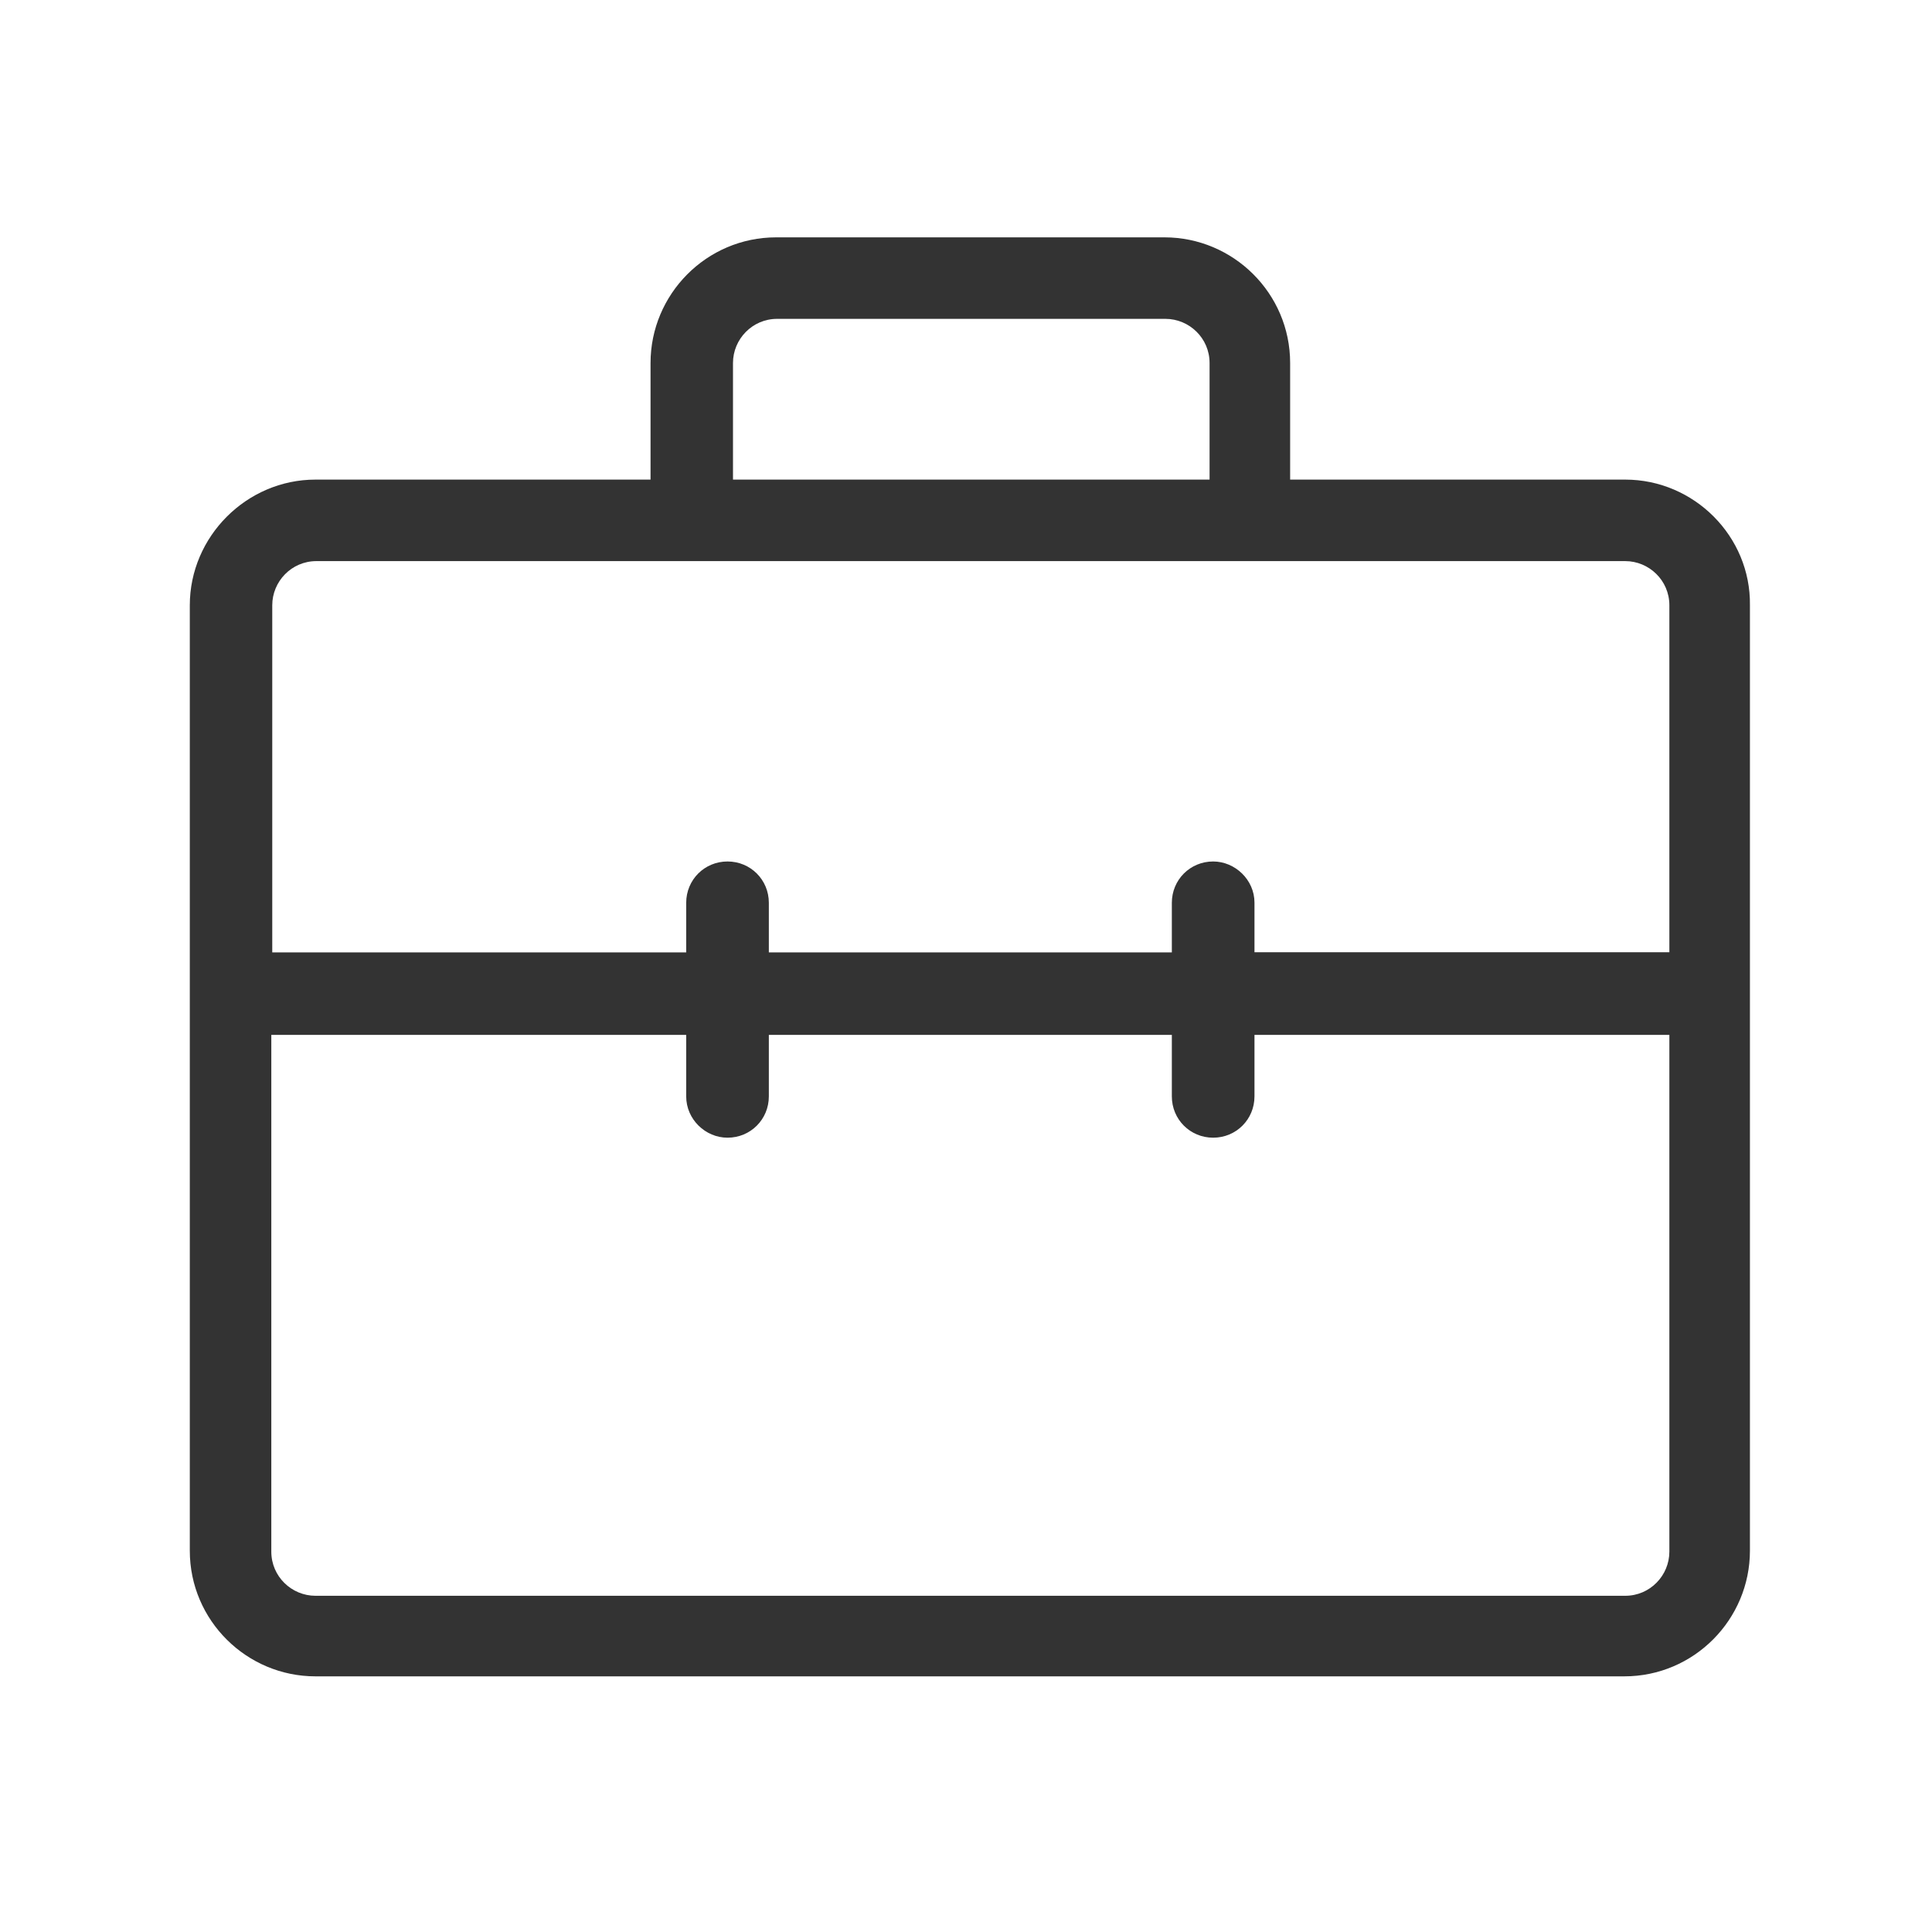
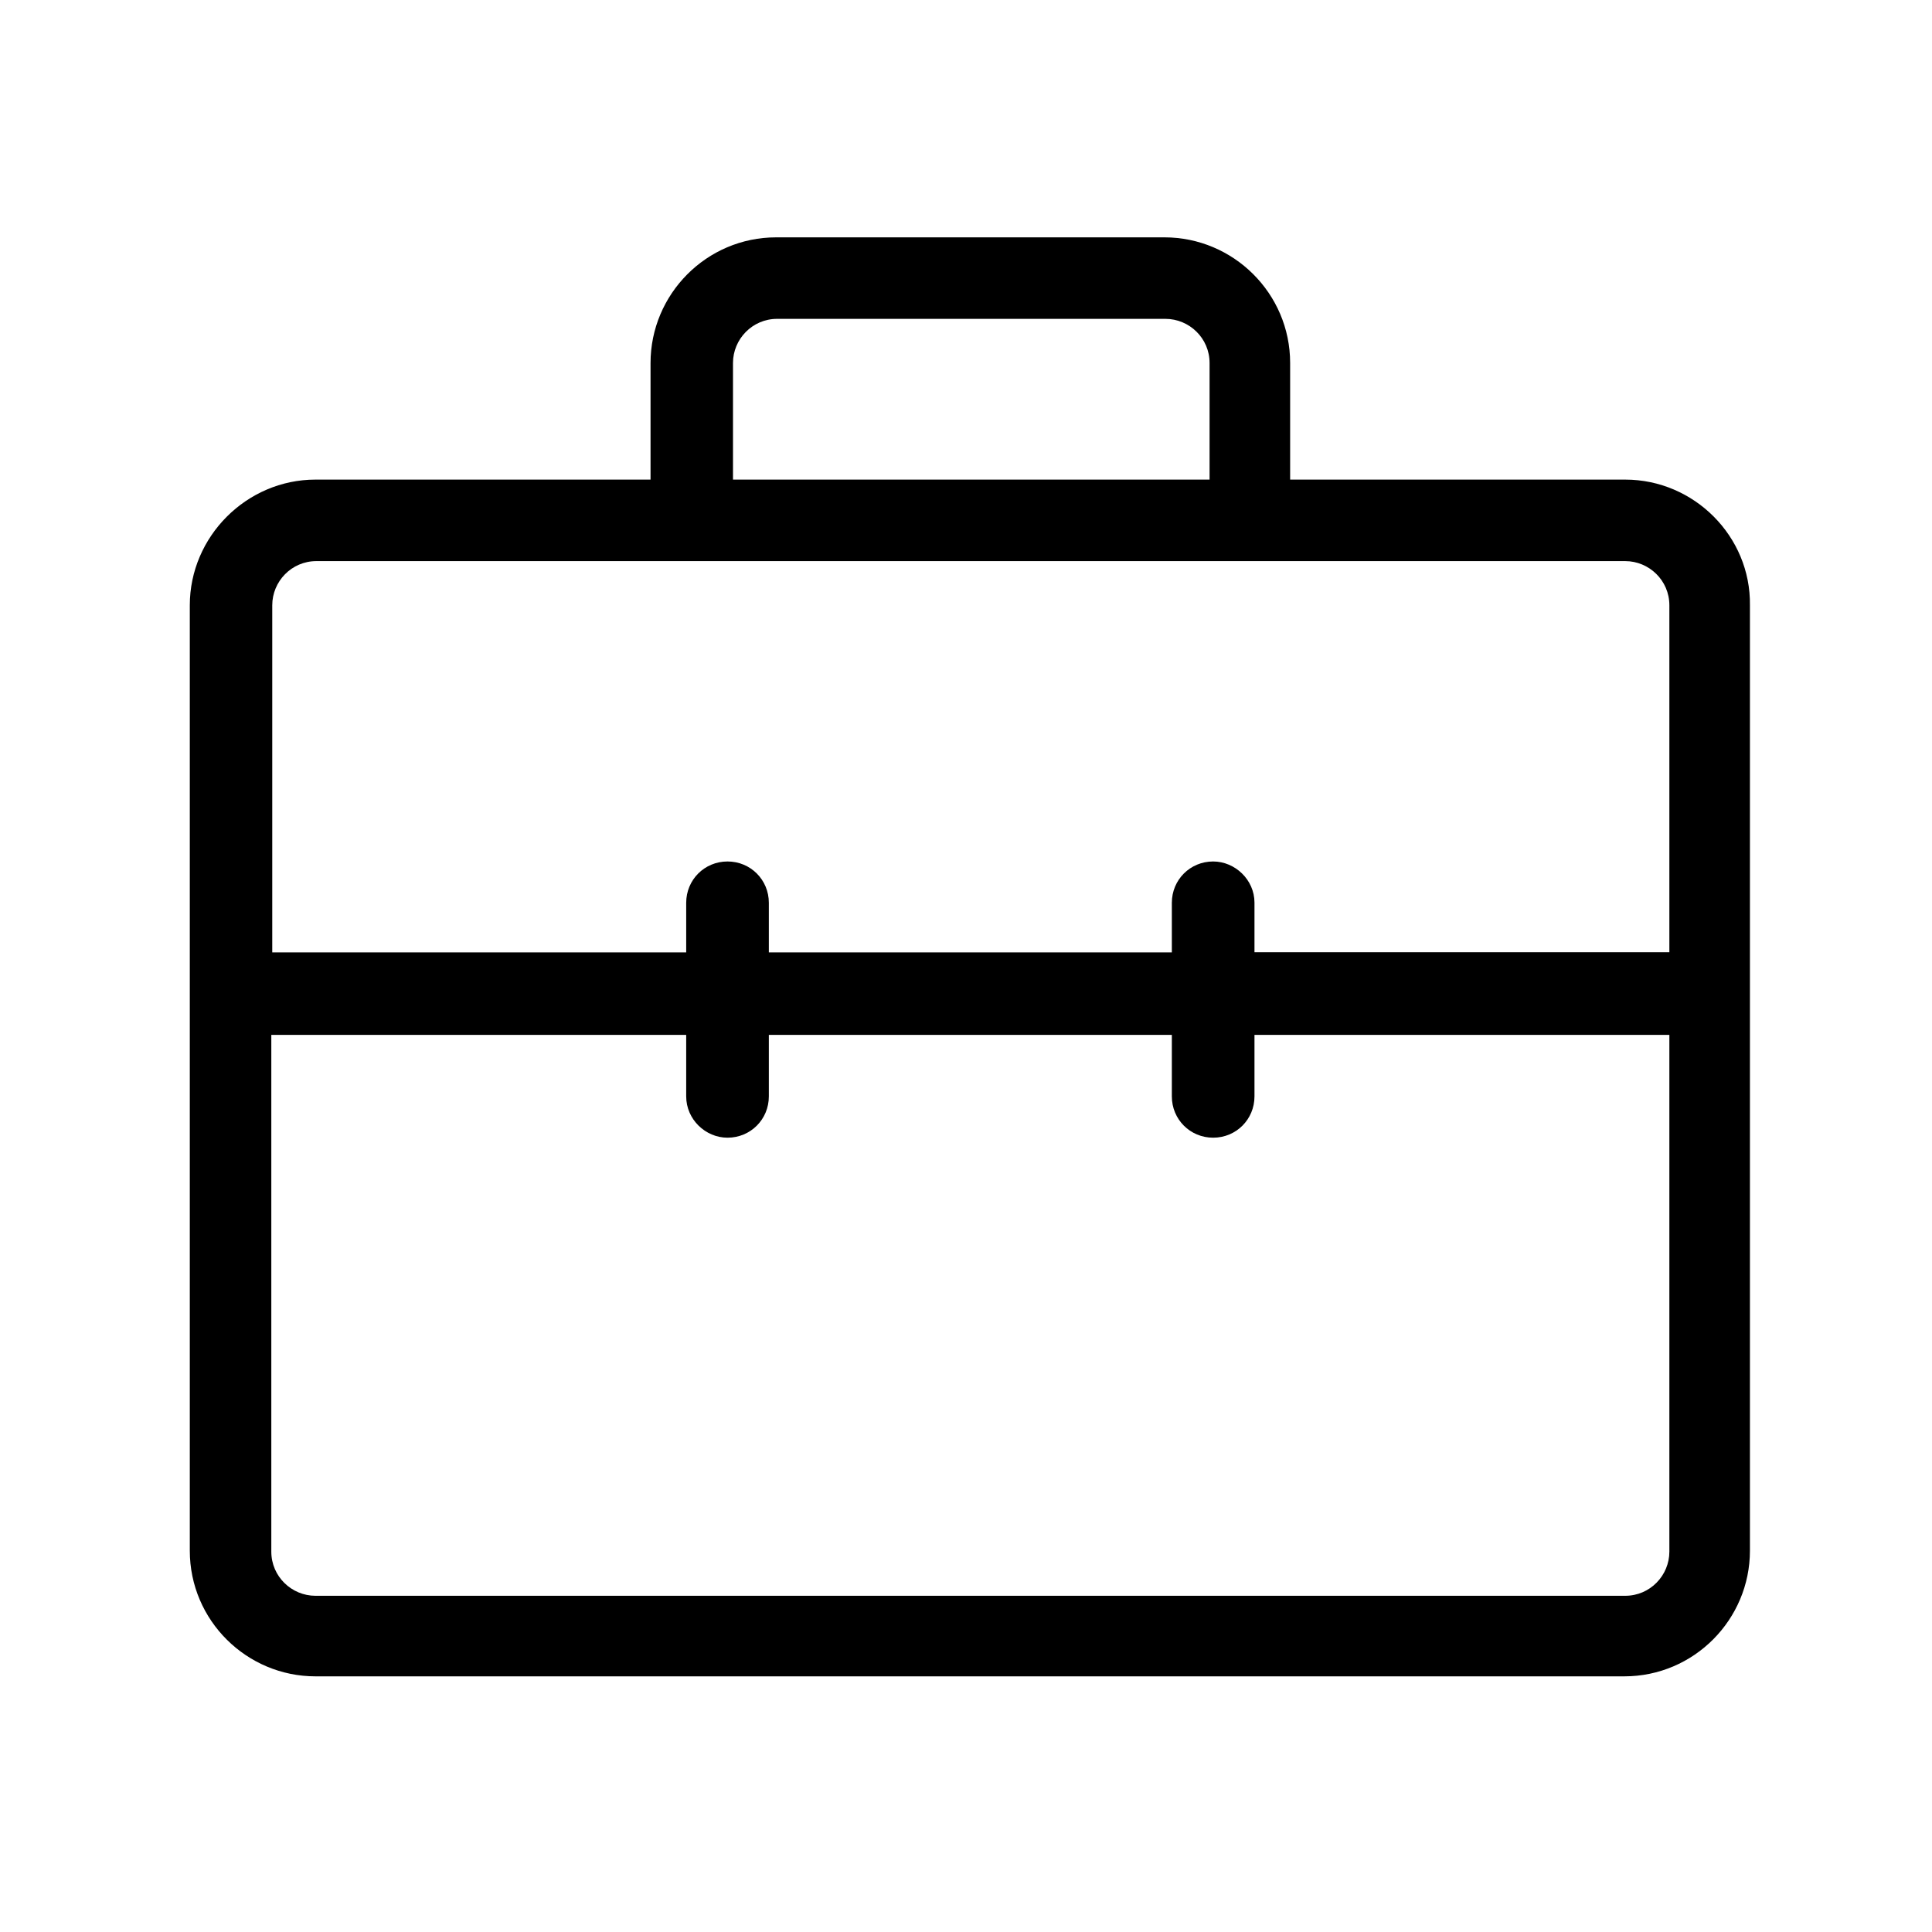
- <svg xmlns="http://www.w3.org/2000/svg" class="icon" width="200px" height="200.00px" viewBox="0 0 1024 1024" version="1.1">
-   <path fill="#333333" d="M861.4 254.2H683.8v-61.8c0-37-30.2-66.6-66.6-66.6H411.4c-37 0-66.6 30.2-66.6 66.6v61.8H167.2c-36.5 0-66.6 30.2-66.6 66.6v501.1c0 37 30.2 66.6 66.6 66.6h693.7c37 0 66.6-30.2 66.6-66.6V320.8c0.5-36.5-29.6-66.6-66.1-66.6z m-472.9-61.8c0-12.6 10.2-23.4 23.4-23.4h205.8c12.6 0 23.4 10.2 23.4 23.4v61.8H388.5v-61.8zM385.6 603c12.2 0 21.9-9.7 21.9-21.9v-32.6h213.6v32.6c0 12.2 9.7 21.9 21.9 21.9s21.9-9.7 21.9-21.9v-32.6h219.9v273.9c0 12.6-10.2 23.4-23.4 23.4H167.2c-12.6 0-23.4-10.2-23.4-23.4V548.5h219.9v32.6c0 12.2 10.2 21.9 21.9 21.9zM643 456.6c-12.2 0-21.9 9.7-21.9 21.9v26.3H407.5v-26.3c0-12.2-9.7-21.9-21.9-21.9s-21.9 9.7-21.9 21.9v26.3H144.3v-184c0-12.6 10.2-23.4 23.4-23.4h693.7c12.6 0 23.4 10.2 23.4 23.4v183.9H664.9v-26.3c0-12.1-10.3-21.8-21.9-21.8z" />
+ <svg xmlns="http://www.w3.org/2000/svg" width="200px" height="200.00px" viewBox="0 0 1024 1024" version="1.1">
+   <path d="M861.4 254.2H683.8v-61.8c0-37-30.2-66.6-66.6-66.6H411.4c-37 0-66.6 30.2-66.6 66.6v61.8H167.2c-36.5 0-66.6 30.2-66.6 66.6v501.1c0 37 30.2 66.6 66.6 66.6h693.7c37 0 66.6-30.2 66.6-66.6V320.8c0.5-36.5-29.6-66.6-66.1-66.6z m-472.9-61.8c0-12.6 10.2-23.4 23.4-23.4h205.8c12.6 0 23.4 10.2 23.4 23.4v61.8H388.5v-61.8zM385.6 603c12.2 0 21.9-9.7 21.9-21.9v-32.6h213.6v32.6c0 12.2 9.7 21.9 21.9 21.9s21.9-9.7 21.9-21.9v-32.6h219.9v273.9c0 12.6-10.2 23.4-23.4 23.4H167.2c-12.6 0-23.4-10.2-23.4-23.4V548.5h219.9v32.6c0 12.2 10.2 21.9 21.9 21.9zM643 456.6c-12.2 0-21.9 9.7-21.9 21.9v26.3H407.5v-26.3c0-12.2-9.7-21.9-21.9-21.9s-21.9 9.7-21.9 21.9v26.3H144.3v-184c0-12.6 10.2-23.4 23.4-23.4h693.7c12.6 0 23.4 10.2 23.4 23.4v183.9H664.9v-26.3c0-12.1-10.3-21.8-21.9-21.8z" />
</svg>
